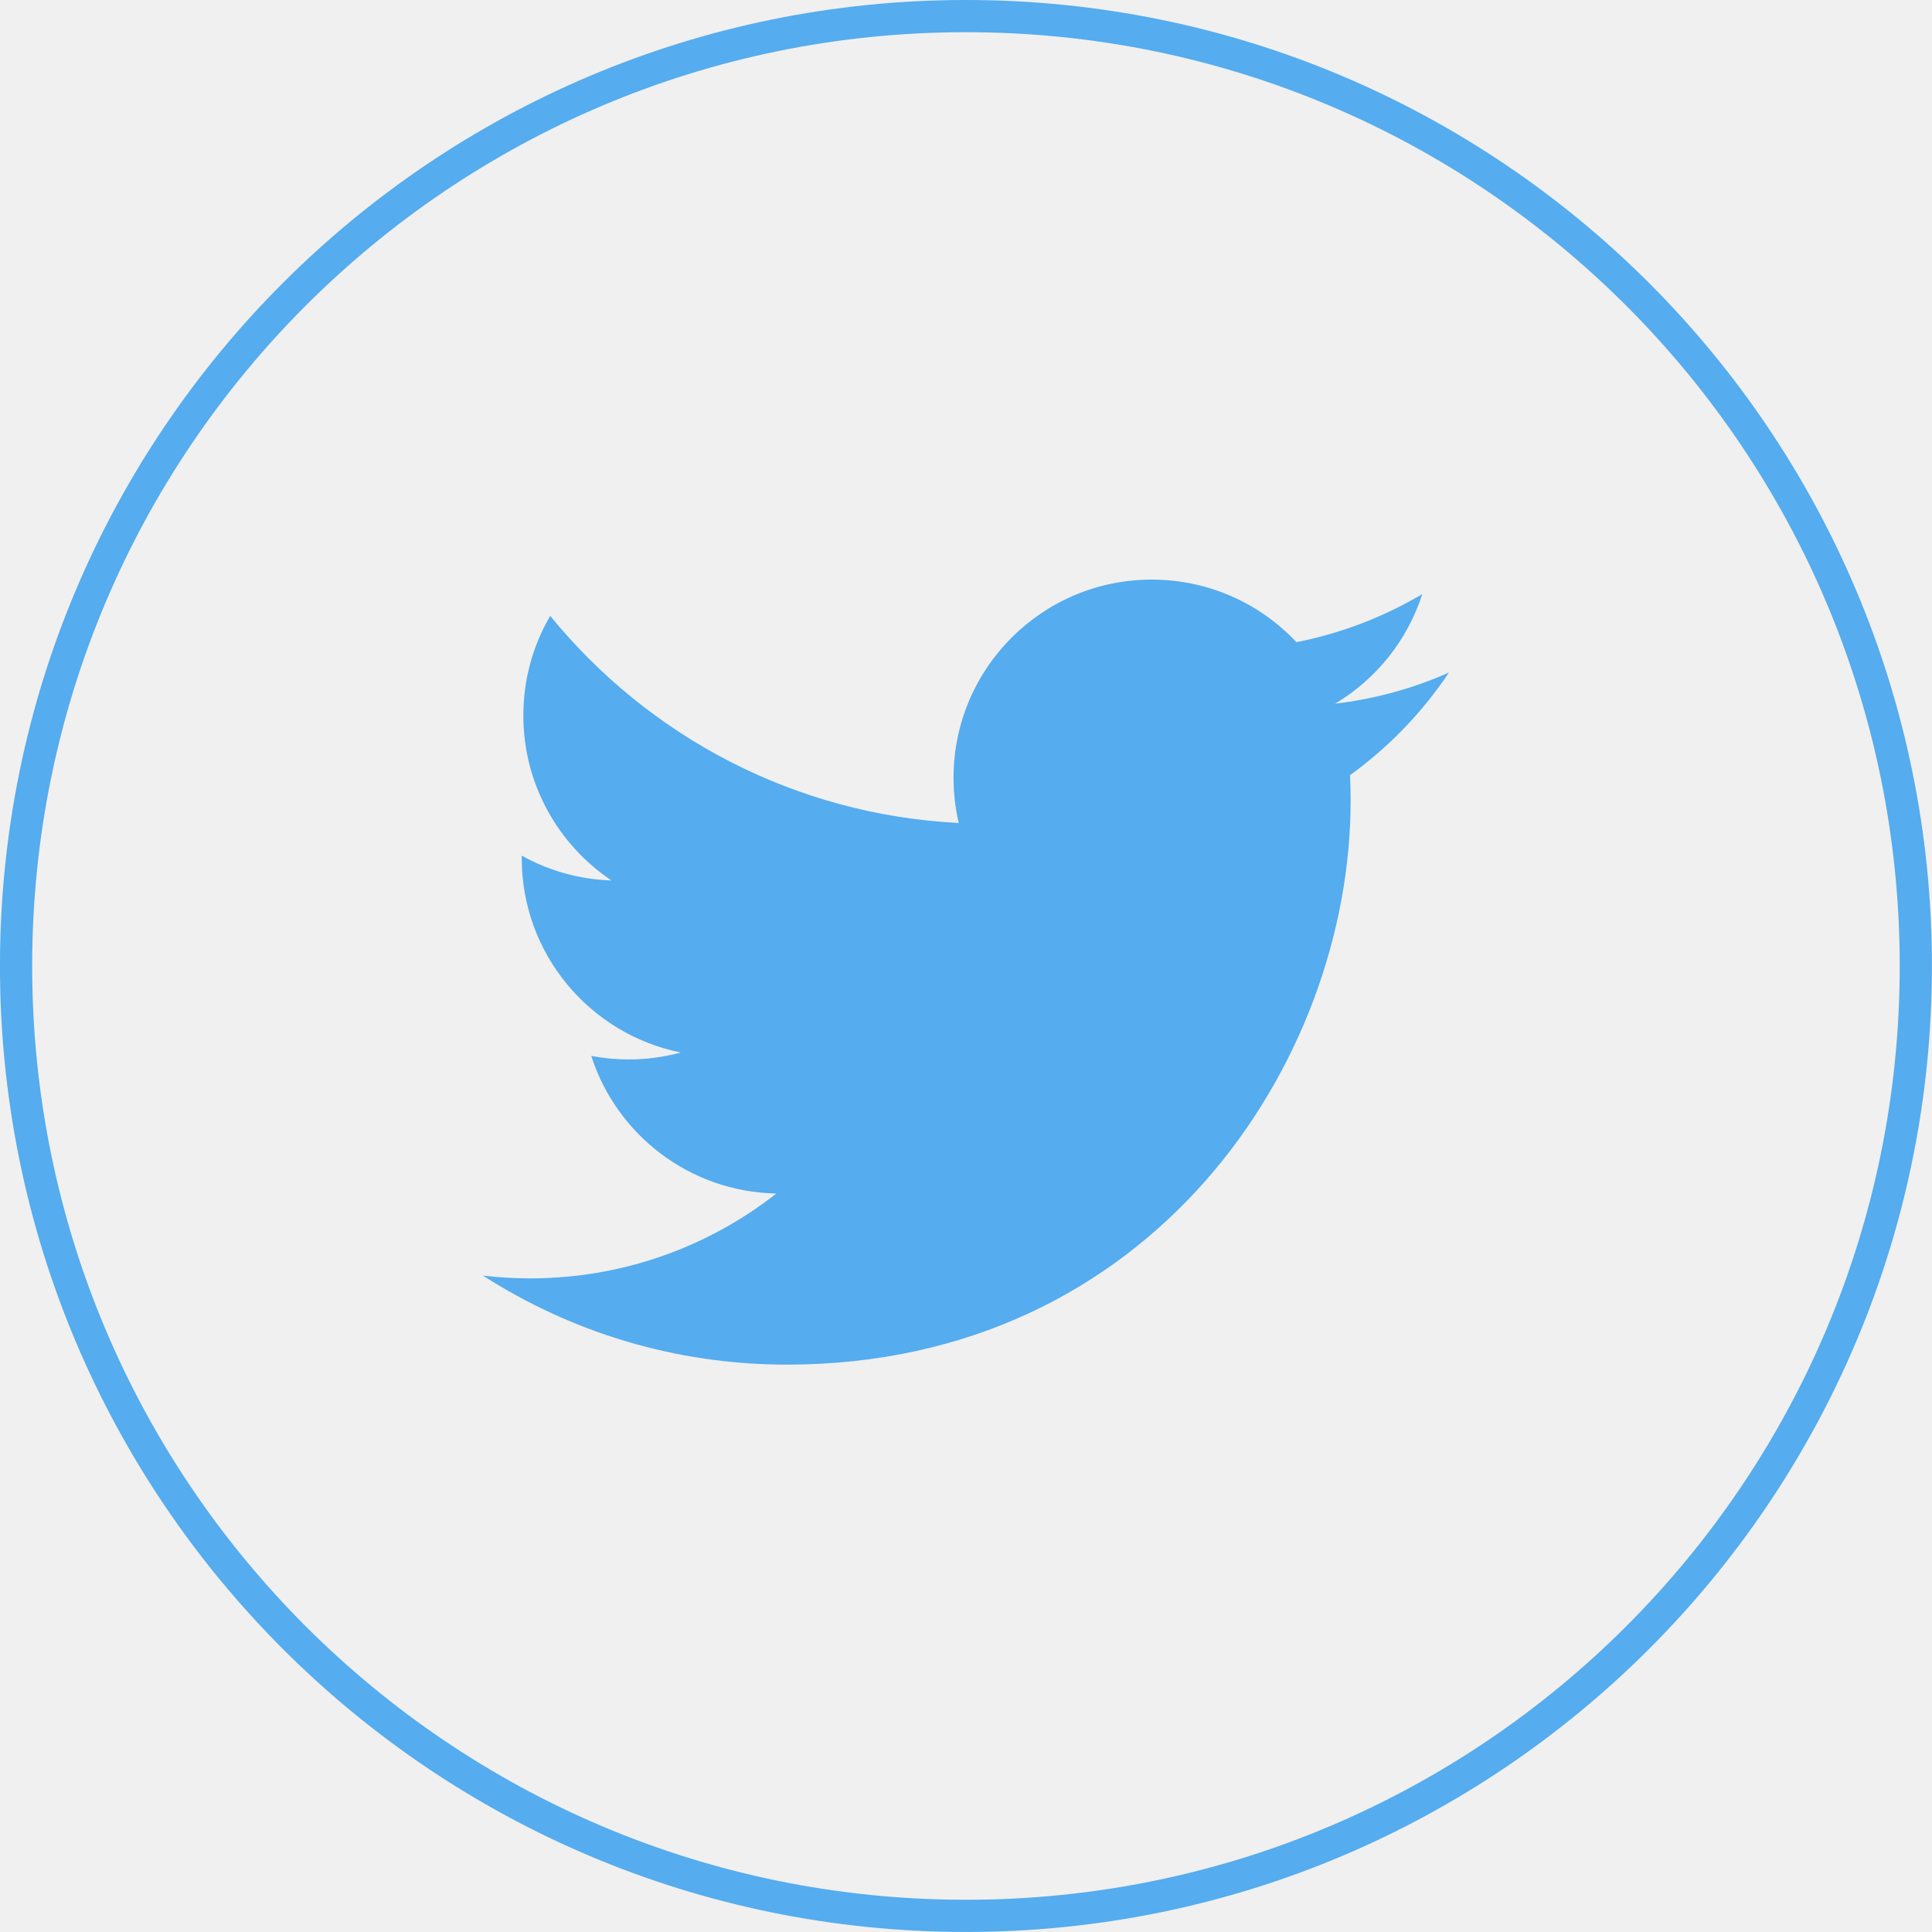
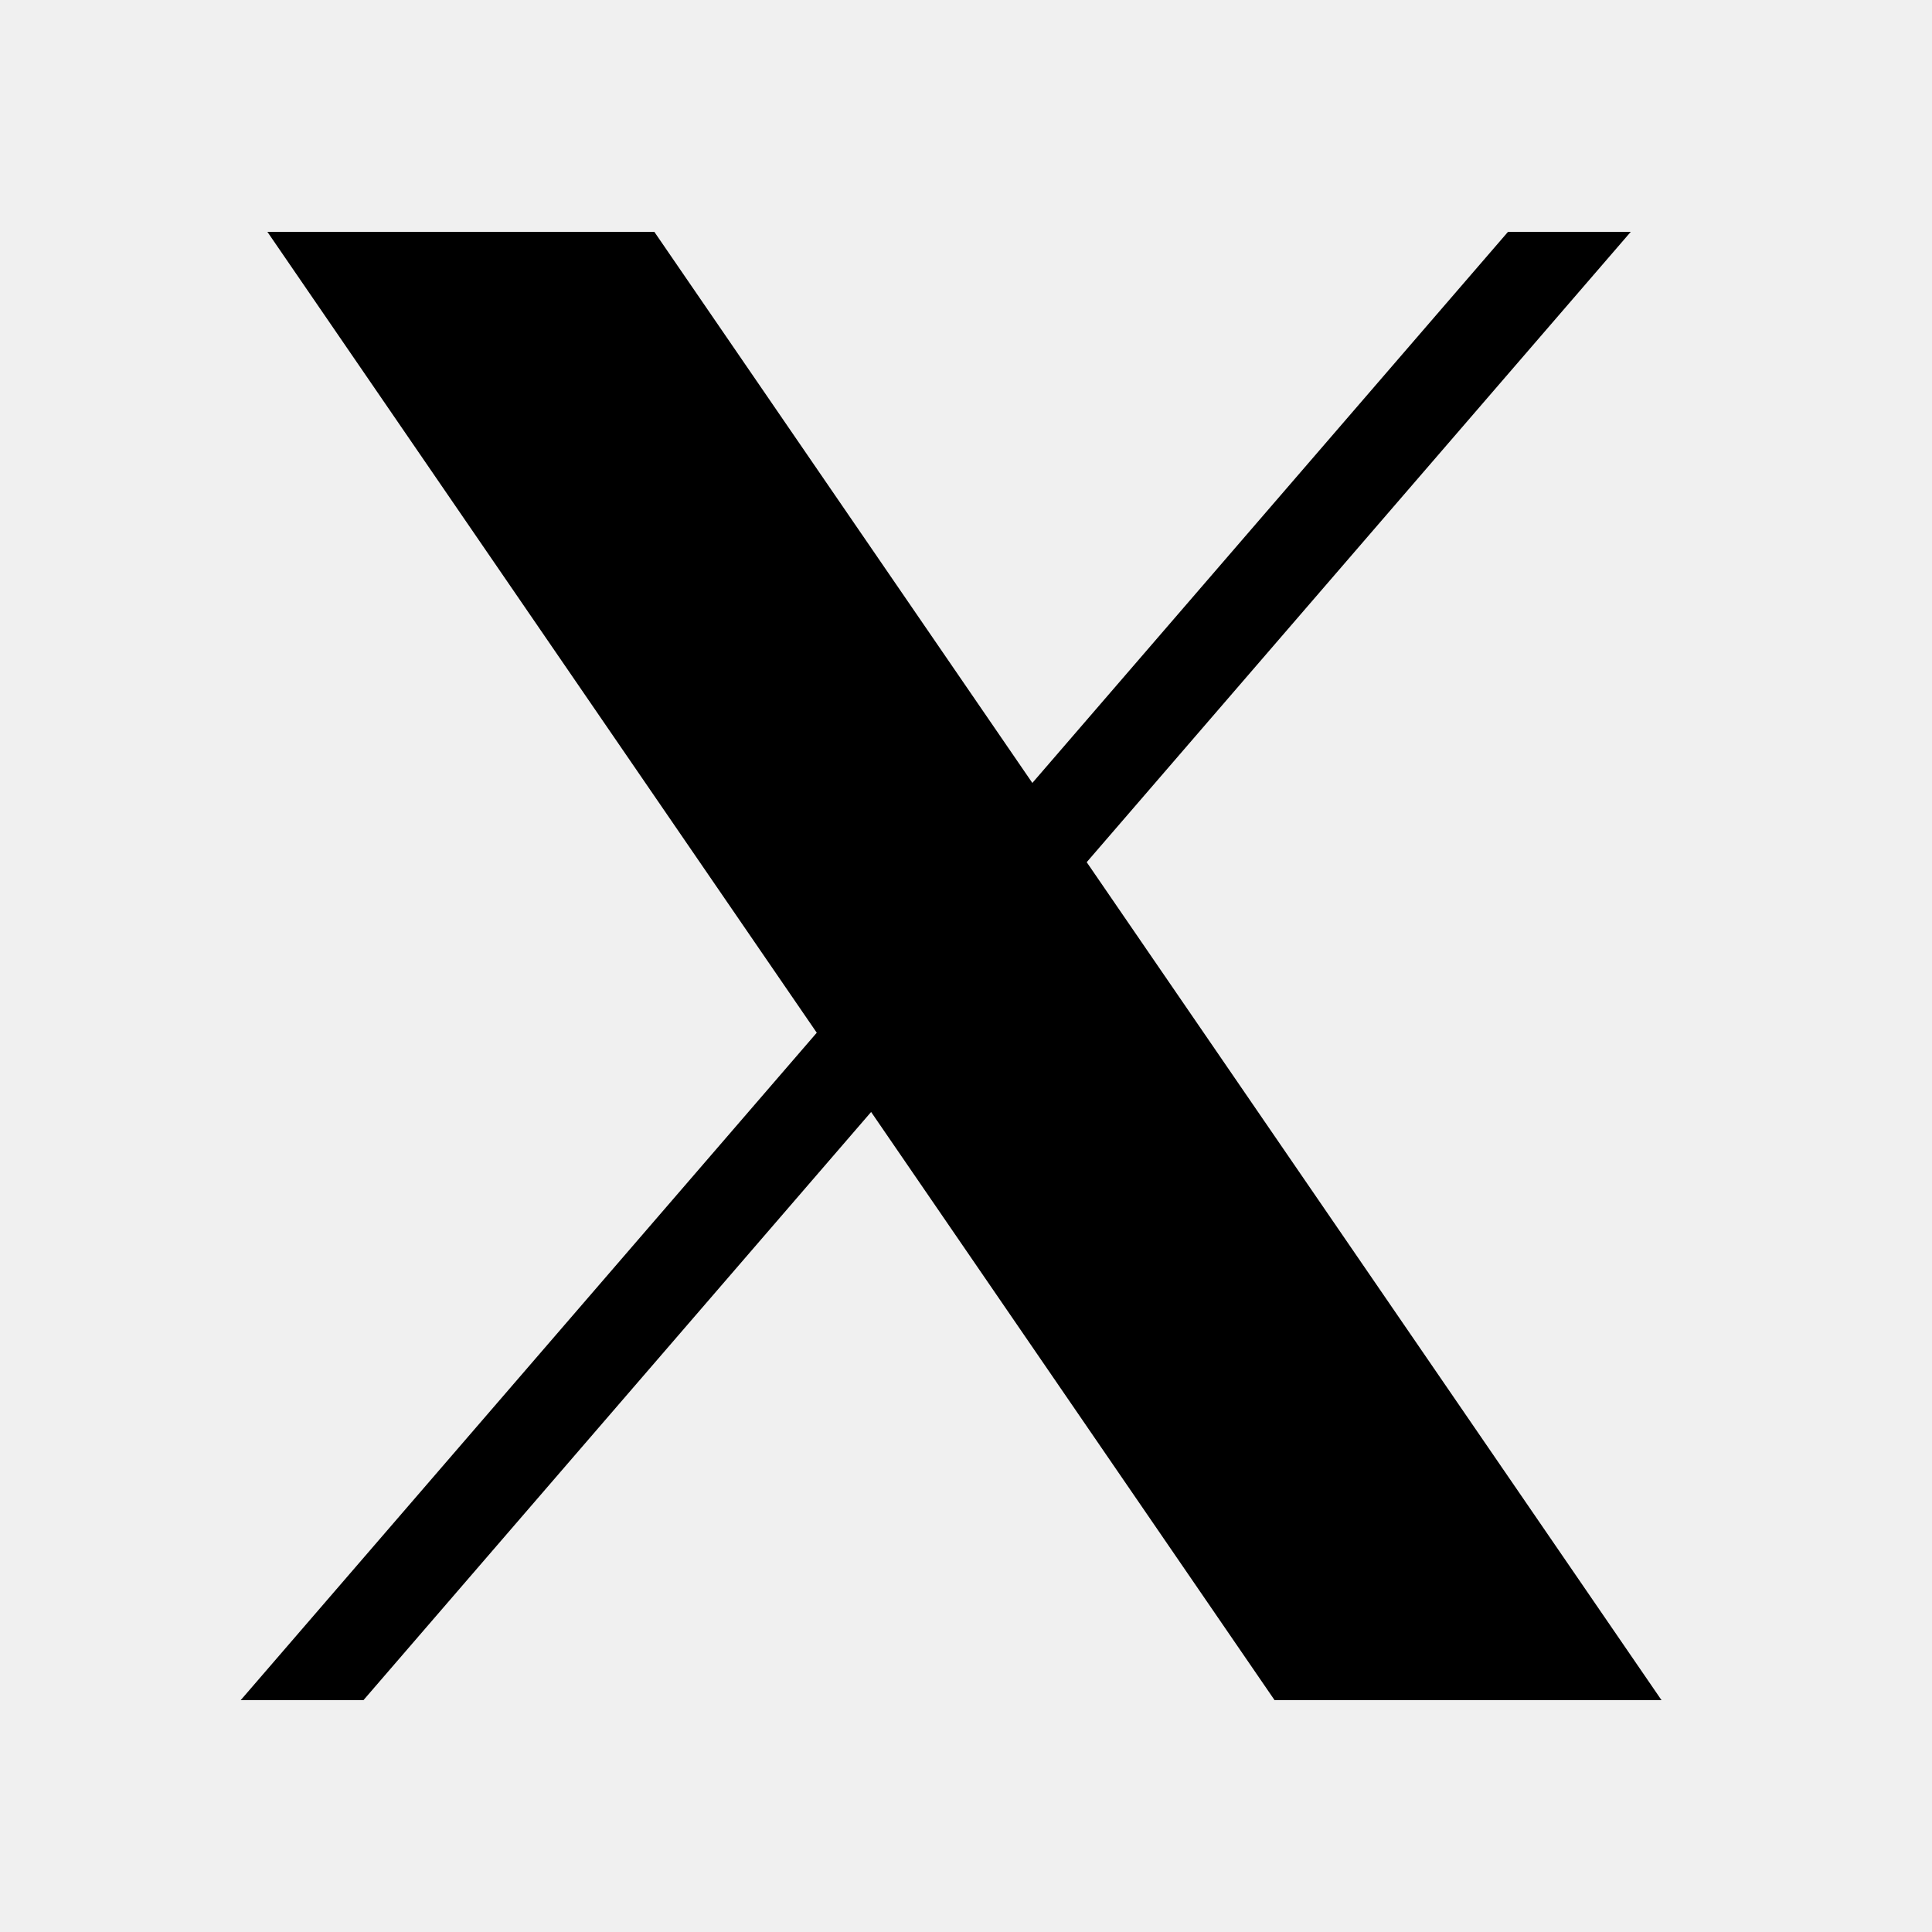
- <svg xmlns="http://www.w3.org/2000/svg" width="60" height="60" viewBox="0 0 60 60" fill="none">
-   <g clip-path="url(#clip0_545_115)">
-     <path d="M59.498 30C59.498 46.292 46.291 59.499 29.999 59.499C13.707 59.499 0.499 46.292 0.499 30C0.499 13.707 13.707 0.5 29.999 0.5C46.291 0.5 59.498 13.707 59.498 30Z" stroke="#55ACEE" />
-     <path d="M44.999 20.886C43.896 21.376 42.709 21.706 41.464 21.854C42.735 21.093 43.71 19.888 44.17 18.45C42.981 19.155 41.663 19.667 40.262 19.943C39.139 18.747 37.54 18 35.768 18C32.37 18 29.613 20.756 29.613 24.155C29.613 24.637 29.668 25.107 29.774 25.558C24.658 25.301 20.123 22.851 17.087 19.126C16.557 20.035 16.253 21.093 16.253 22.221C16.253 24.355 17.341 26.24 18.991 27.344C17.983 27.312 17.033 27.035 16.204 26.573C16.203 26.599 16.203 26.625 16.203 26.651C16.203 29.633 18.326 32.12 21.141 32.686C20.625 32.827 20.08 32.902 19.52 32.902C19.122 32.902 18.737 32.864 18.362 32.792C19.145 35.237 21.417 37.016 24.111 37.066C22.004 38.717 19.351 39.701 16.466 39.701C15.971 39.701 15.48 39.672 14.999 39.615C17.721 41.362 20.957 42.38 24.433 42.38C35.754 42.38 41.945 33.002 41.945 24.868C41.945 24.601 41.939 24.335 41.927 24.072C43.131 23.204 44.174 22.12 44.999 20.886Z" fill="#55ACEE" />
+ <svg xmlns="http://www.w3.org/2000/svg" version="1.1" baseProfile="basic" x="0px" y="0px" viewBox="0 0 50 50" xml:space="preserve">
+   <g id="Layer_10">
+ </g>
+   <g id="win10">
+ </g>
+   <g id="ssm">
+ </g>
+   <g id="mat_2">
+ </g>
+   <g id="ios">
+ </g>
+   <g id="fluent">
+     <polygon points="42.204,6 9.406,44 6.229,44 39.027,6  " />
+     <path style="fill-rule:evenodd;clip-rule:evenodd;" d="M32.986,44L6.92,6h10.014L43,44H32.986z" />
  </g>
-   <defs>
-     <clipPath id="clip0_545_115">
-       <rect width="60" height="60" fill="white" />
-     </clipPath>
-   </defs>
</svg>
